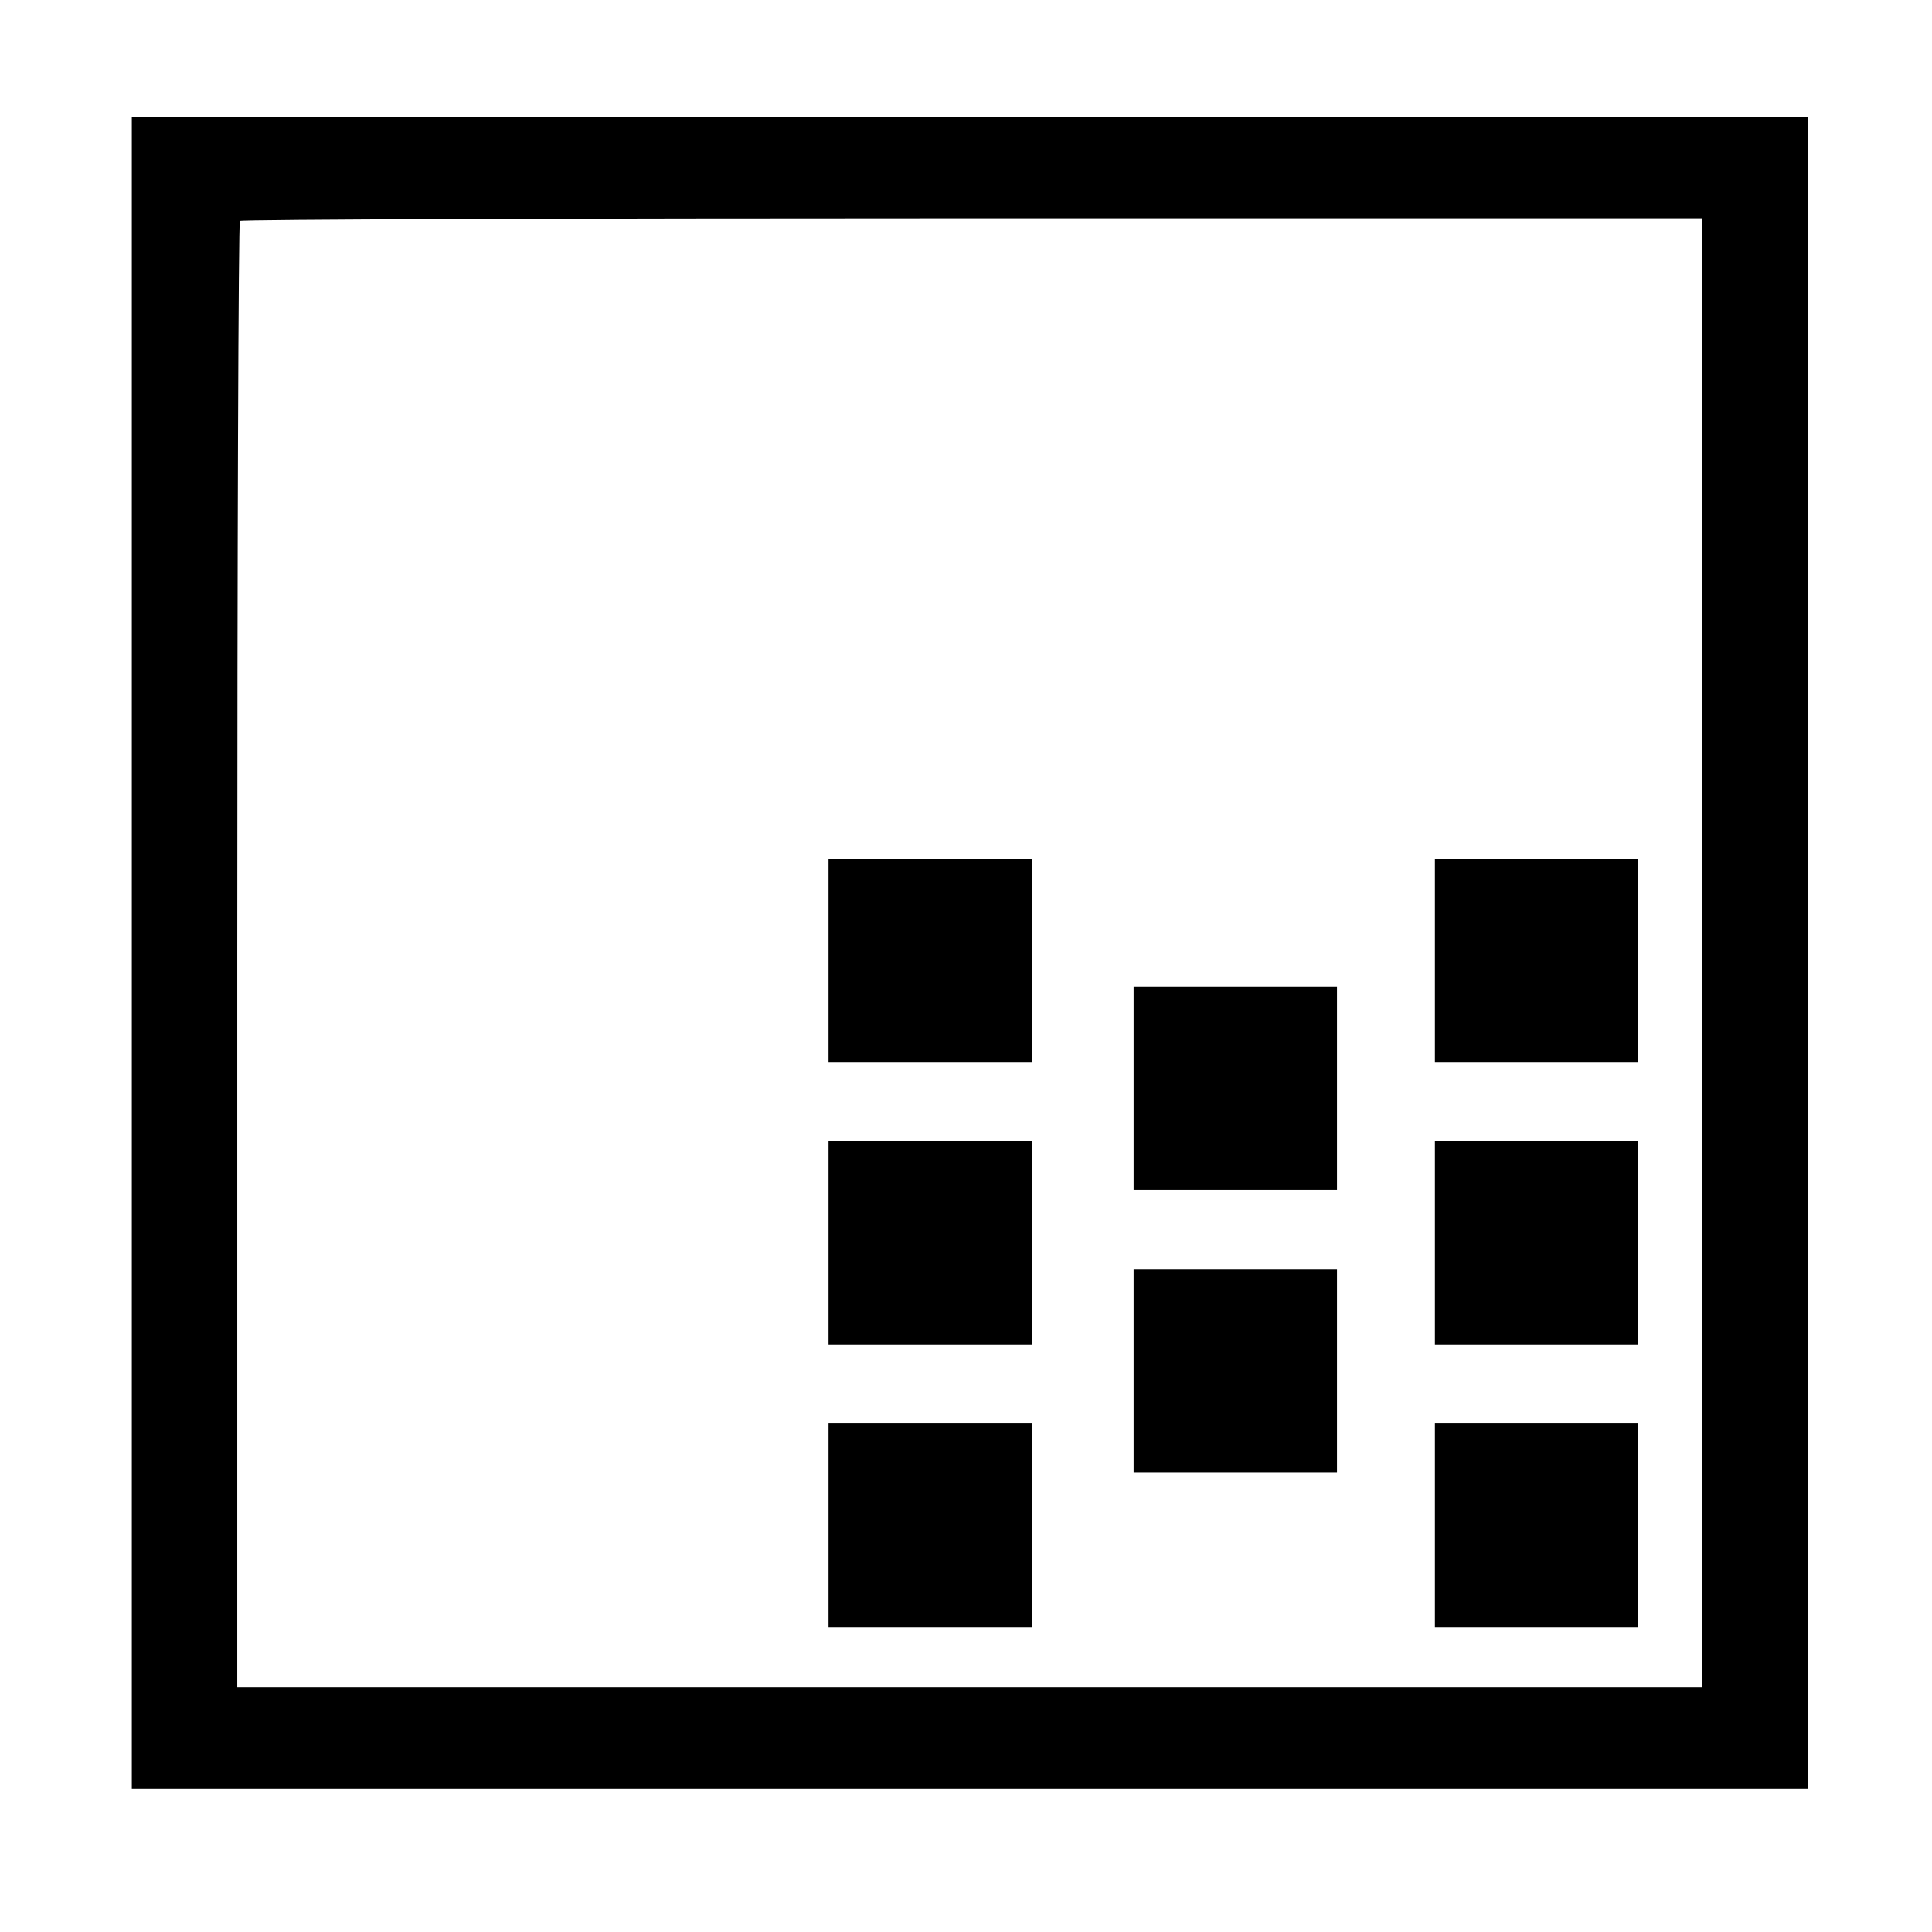
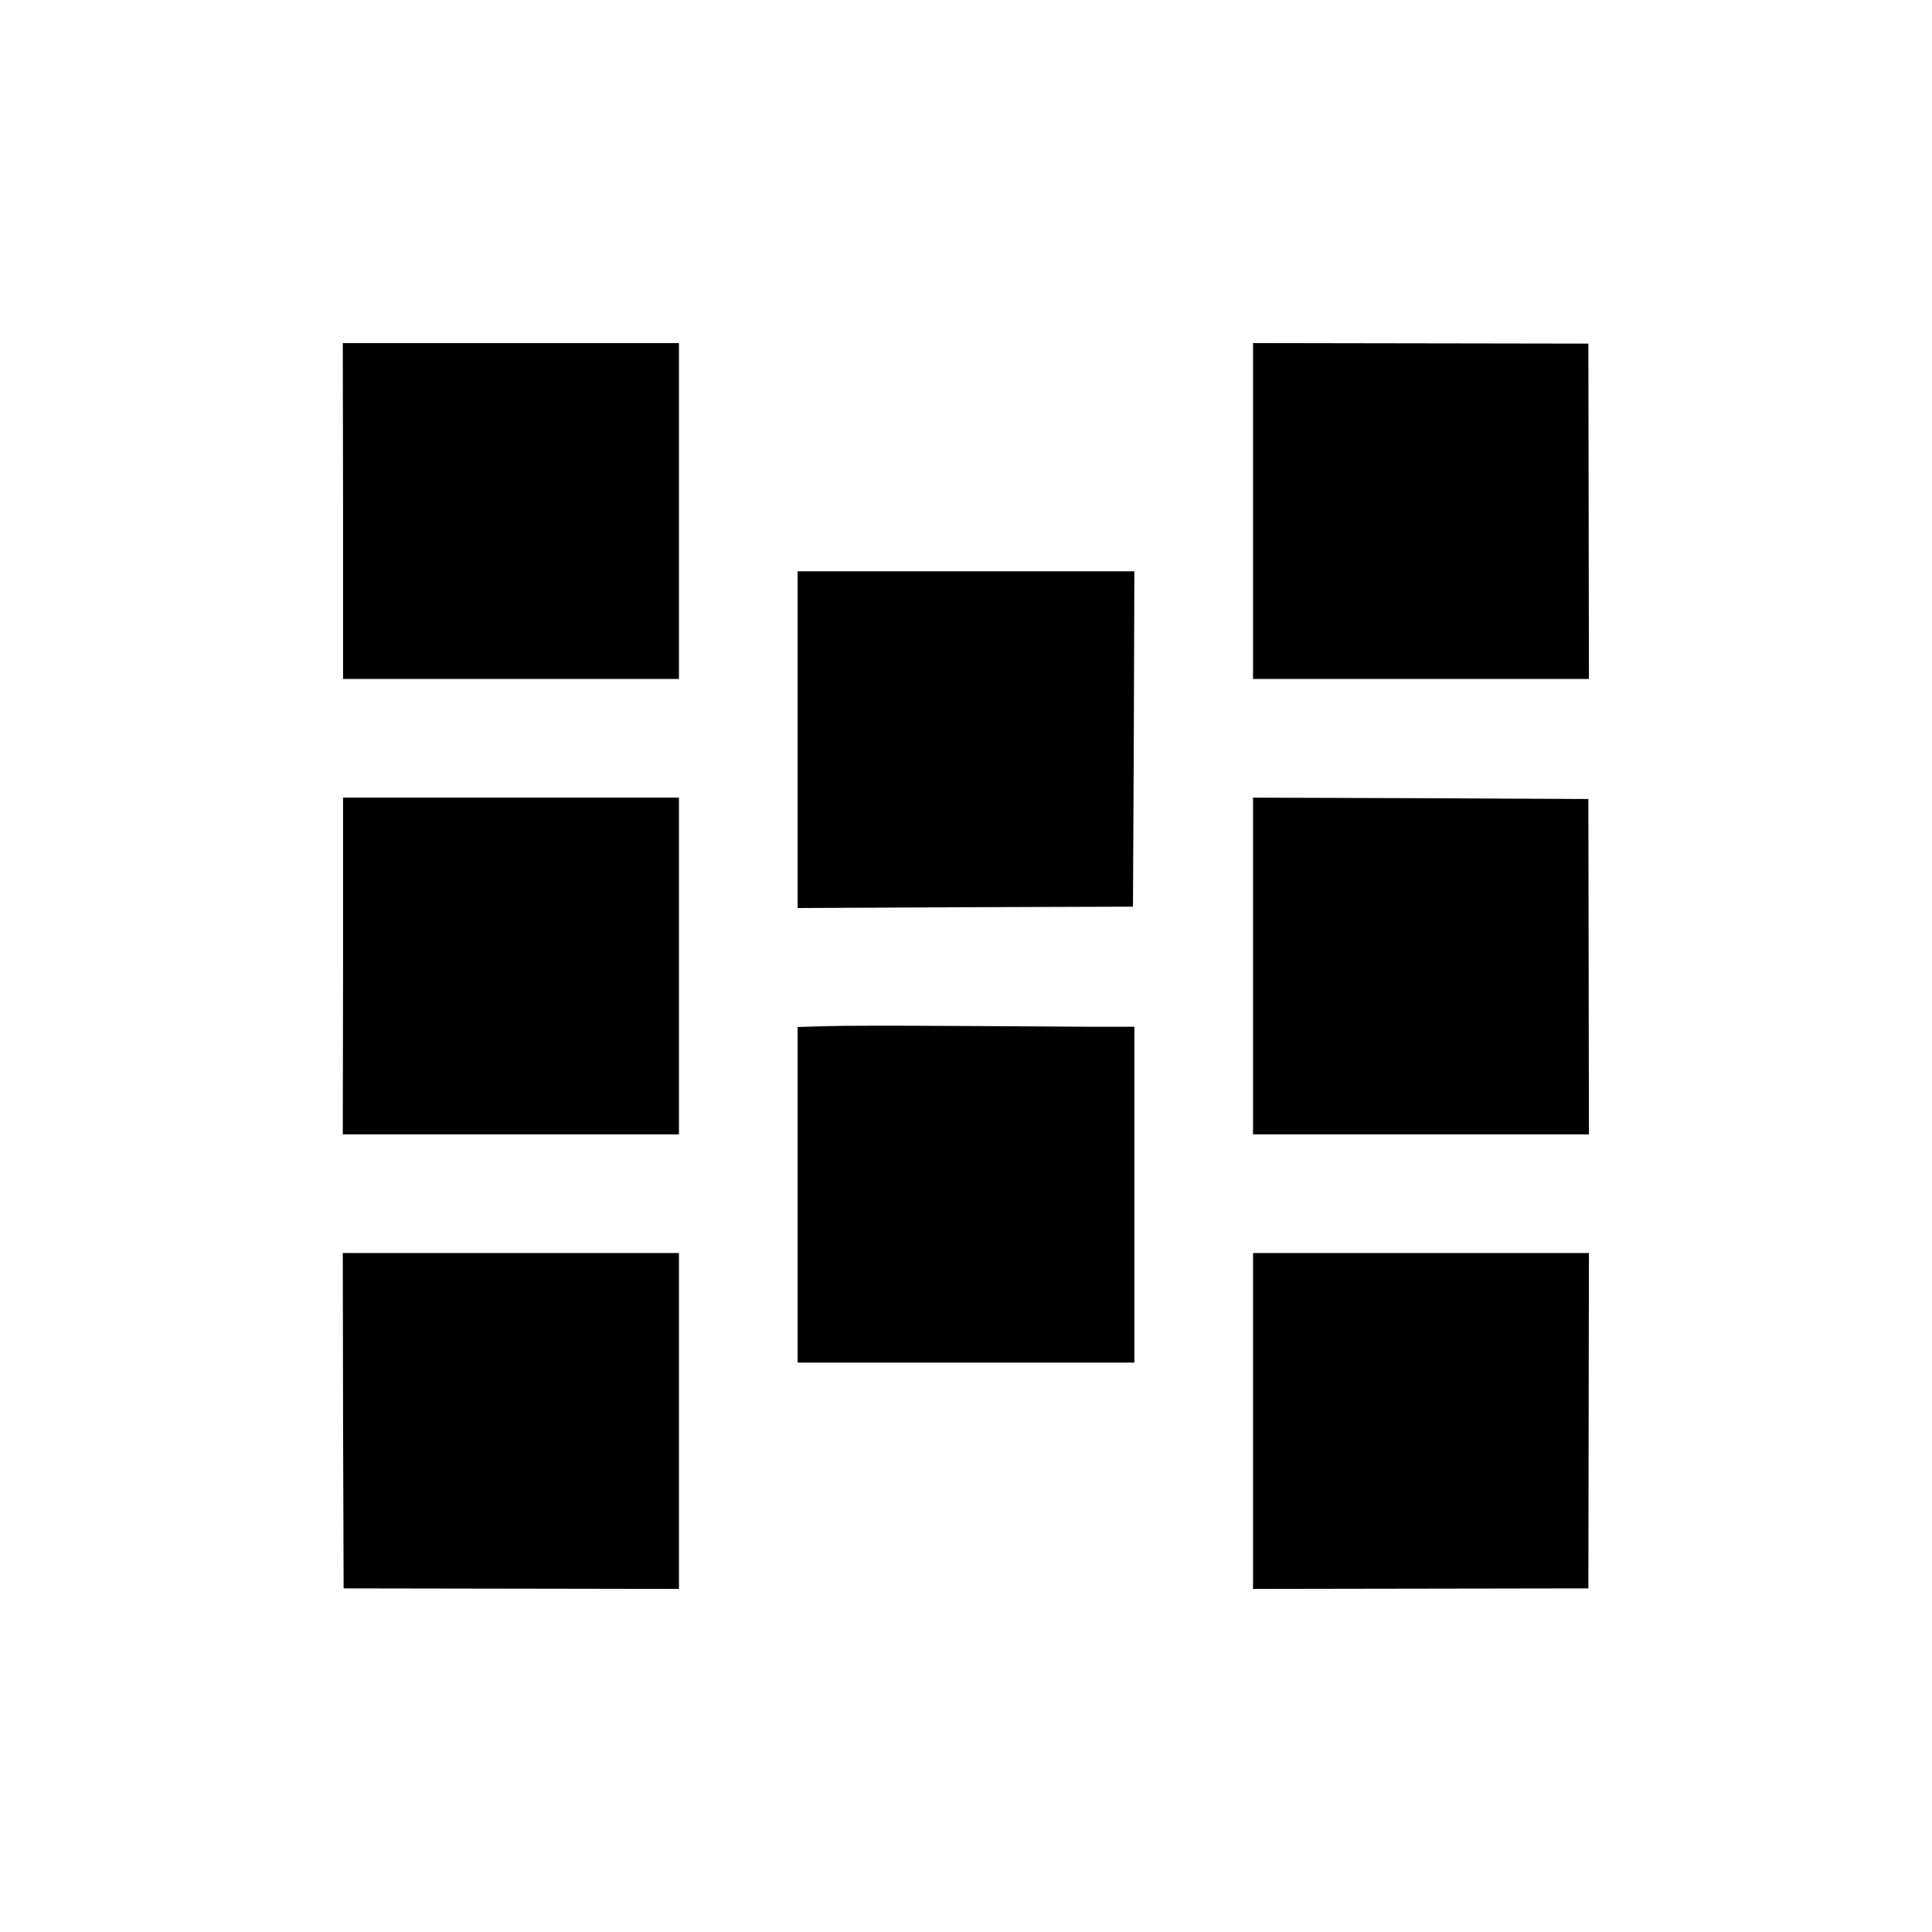
- <svg xmlns="http://www.w3.org/2000/svg" version="1.0" width="16pt" height="16pt" viewBox="0 0 16 16" preserveAspectRatio="xMidYMid meet">
-   <g transform="translate(0,16) scale(0.003119,-0.003119)" fill="#000000" stroke="none">
-     <path d="M350 2600 l0 -2220 2225 0 2225 0 0 2220 0 2220 -2225 0 -2225 0 0 -2220z m4170 0 l0 -1950 -1945 0 -1945 0 0 1943 c0 1069 3 1947 7 1950 3 4 879 7 1945 7 l1938 0 0 -1950z" />
-     <path d="M2200 2580 l0 -270 270 0 270 0 0 270 0 270 -270 0 -270 0 0 -270z" />
-     <path d="M3810 2580 l0 -270 270 0 270 0 0 270 0 270 -270 0 -270 0 0 -270z" />
-     <path d="M3010 2240 l0 -270 270 0 270 0 0 270 0 270 -270 0 -270 0 0 -270z" />
-     <path d="M2200 1830 l0 -270 270 0 270 0 0 270 0 270 -270 0 -270 0 0 -270z" />
-     <path d="M3810 1830 l0 -270 270 0 270 0 0 270 0 270 -270 0 -270 0 0 -270z" />
-     <path d="M3010 1490 l0 -270 270 0 270 0 0 270 0 270 -270 0 -270 0 0 -270z" />
-     <path d="M2200 1080 l0 -270 270 0 270 0 0 270 0 270 -270 0 -270 0 0 -270z" />
-     <path d="M3810 1080 l0 -270 270 0 270 0 0 270 0 270 -270 0 -270 0 0 -270z" />
-   </g>
+ <svg xmlns="http://www.w3.org/2000/svg" version="1" width="933.333" height="933.333" viewBox="0 0 700 700">
+   <path d="M124.3 185.1V246H246V124.3H124.2l.1 60.8zM454 185.1V246H575.7l-.1-60.8-.1-60.7-60.7-.1-60.8-.1v60.8zM289 268v61l60.8-.3 60.7-.2.3-60.8.2-60.7H289v61zM124.3 350l-.1 61H246V289H124.3v61zM454 350v61H575.7l-.1-60.8-.1-60.7-60.7-.3-60.8-.2v61zM299.3 371.8l-10.3.3v121.6h122V372h-18.7c-10.4-.1-33.2-.2-50.8-.3-17.6-.1-36.6-.1-42.2.1zM124.3 514.7l.2 60.8 60.8.1 60.7.1V454H124.2l.1 60.7zM454 514.9v60.8l60.8-.1 60.7-.1.1-60.8.1-60.7H454v60.9z" />
</svg>
